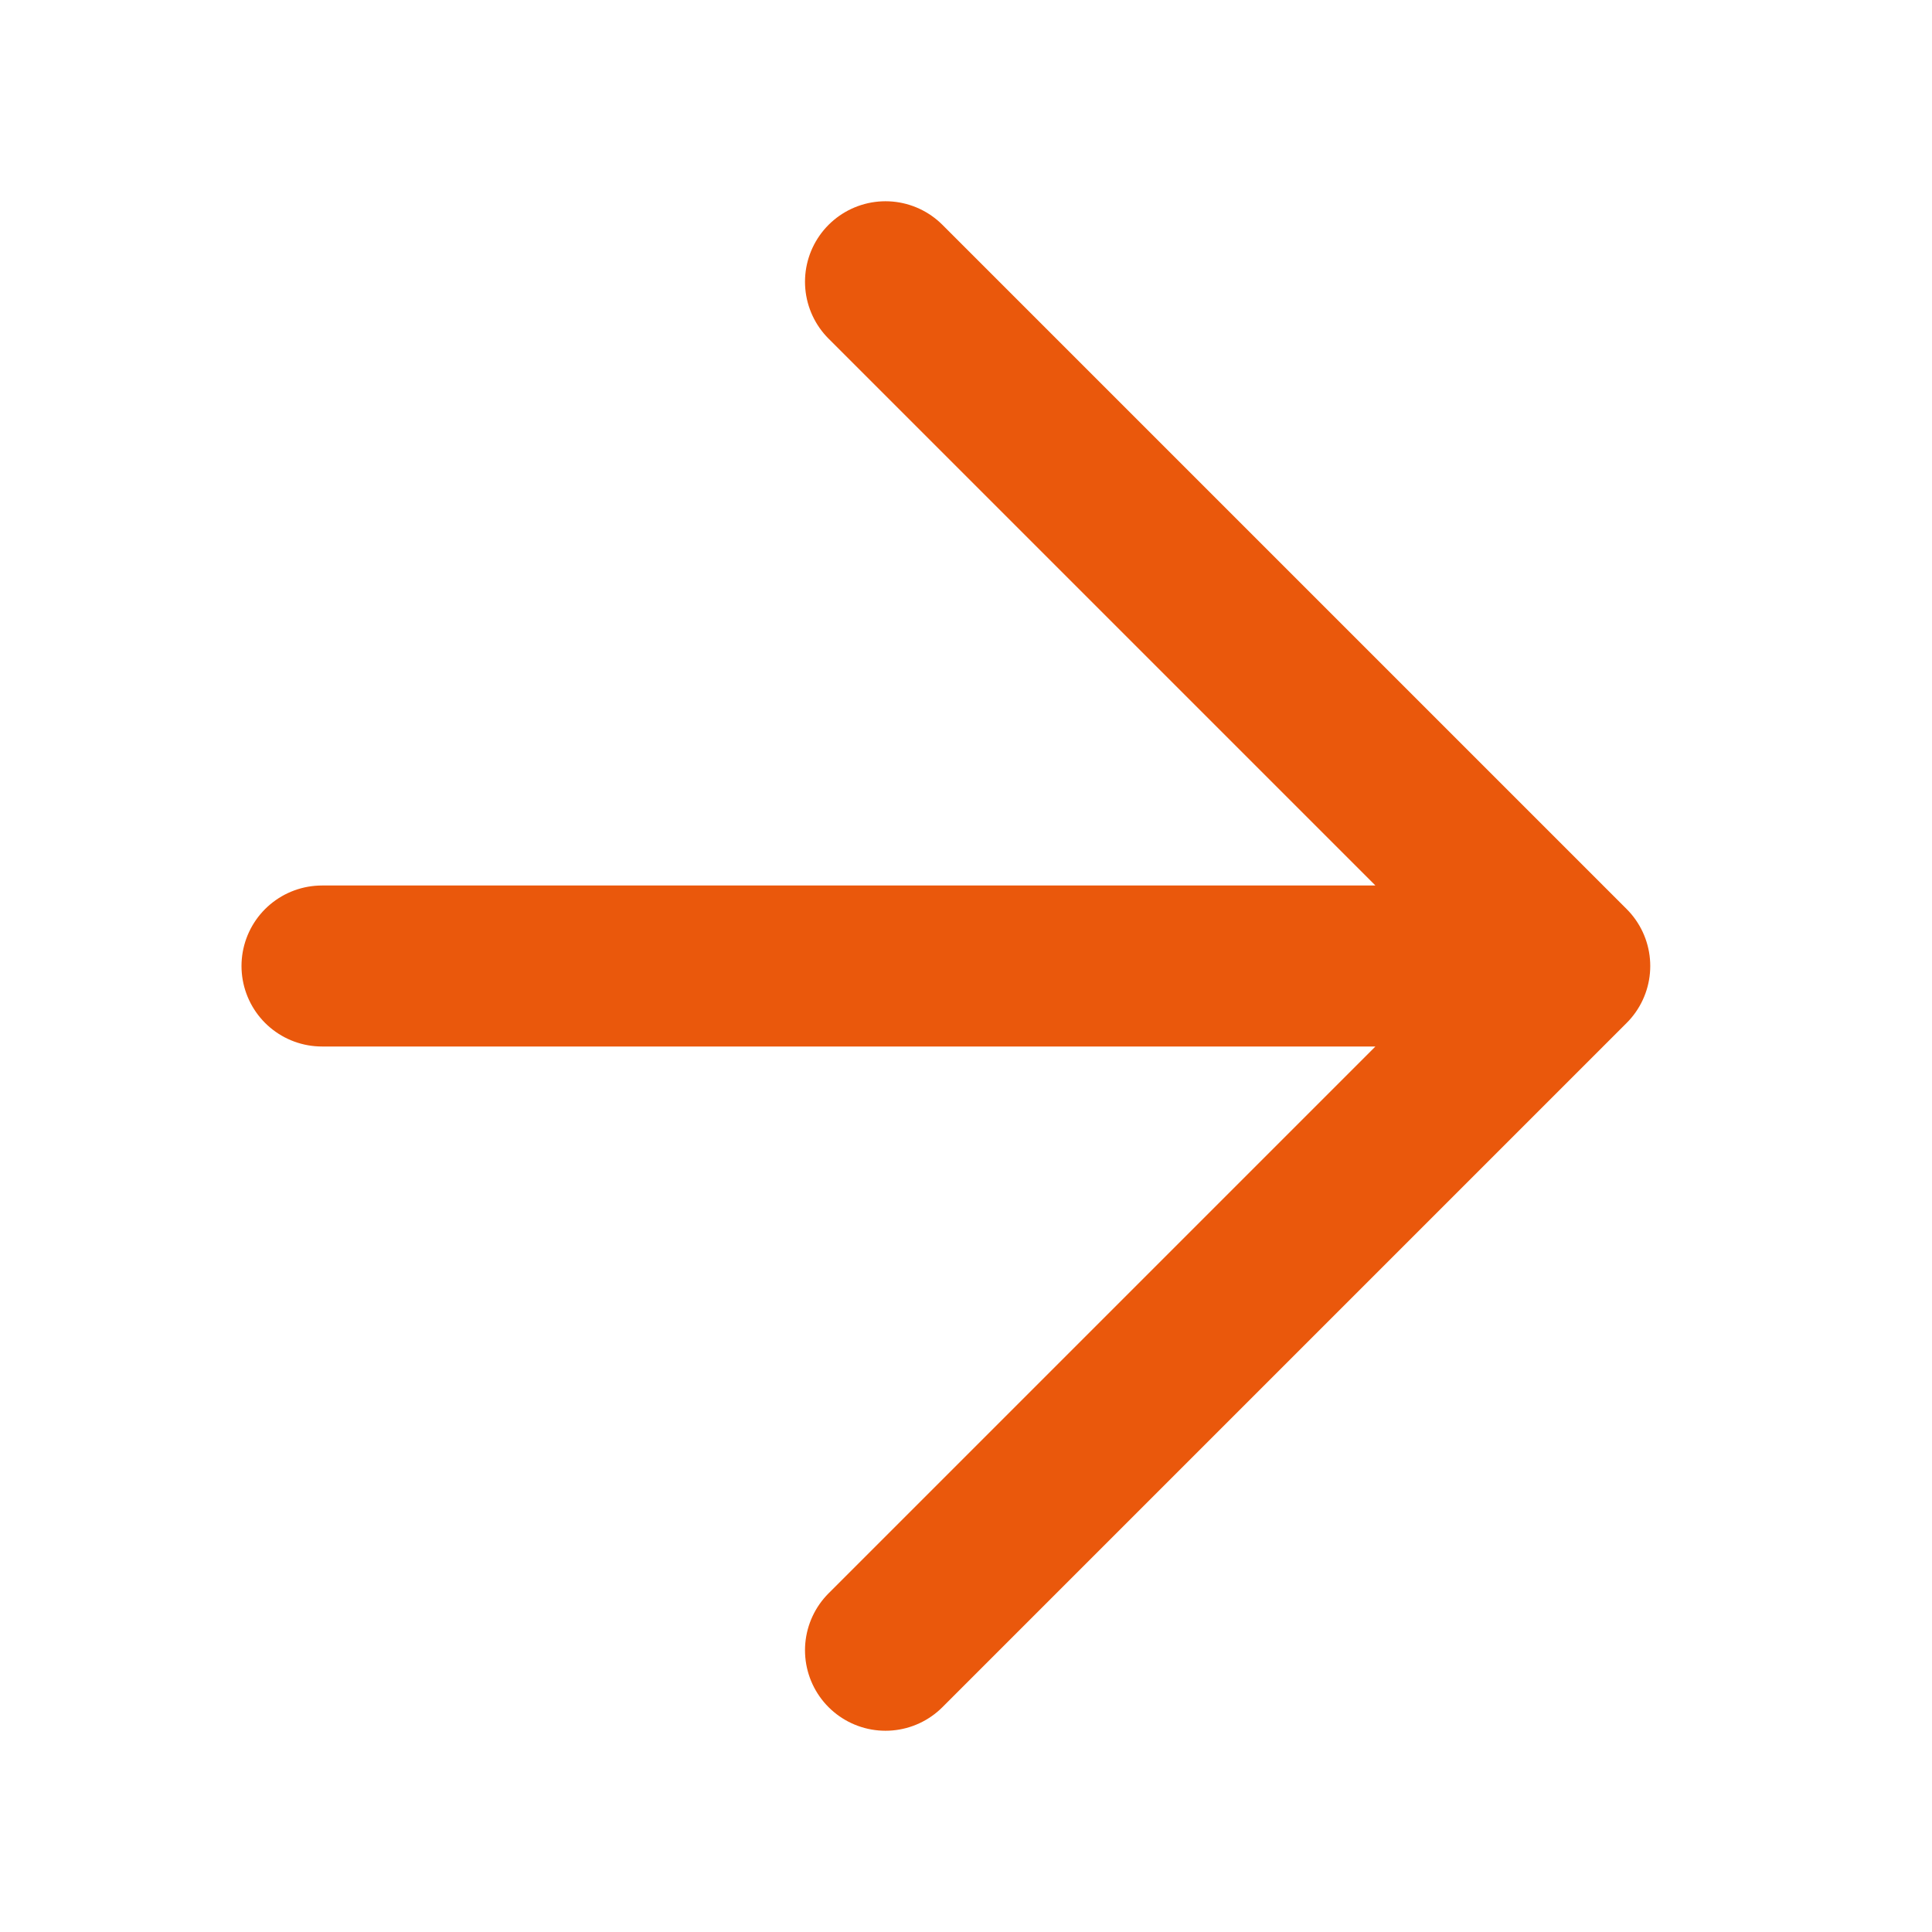
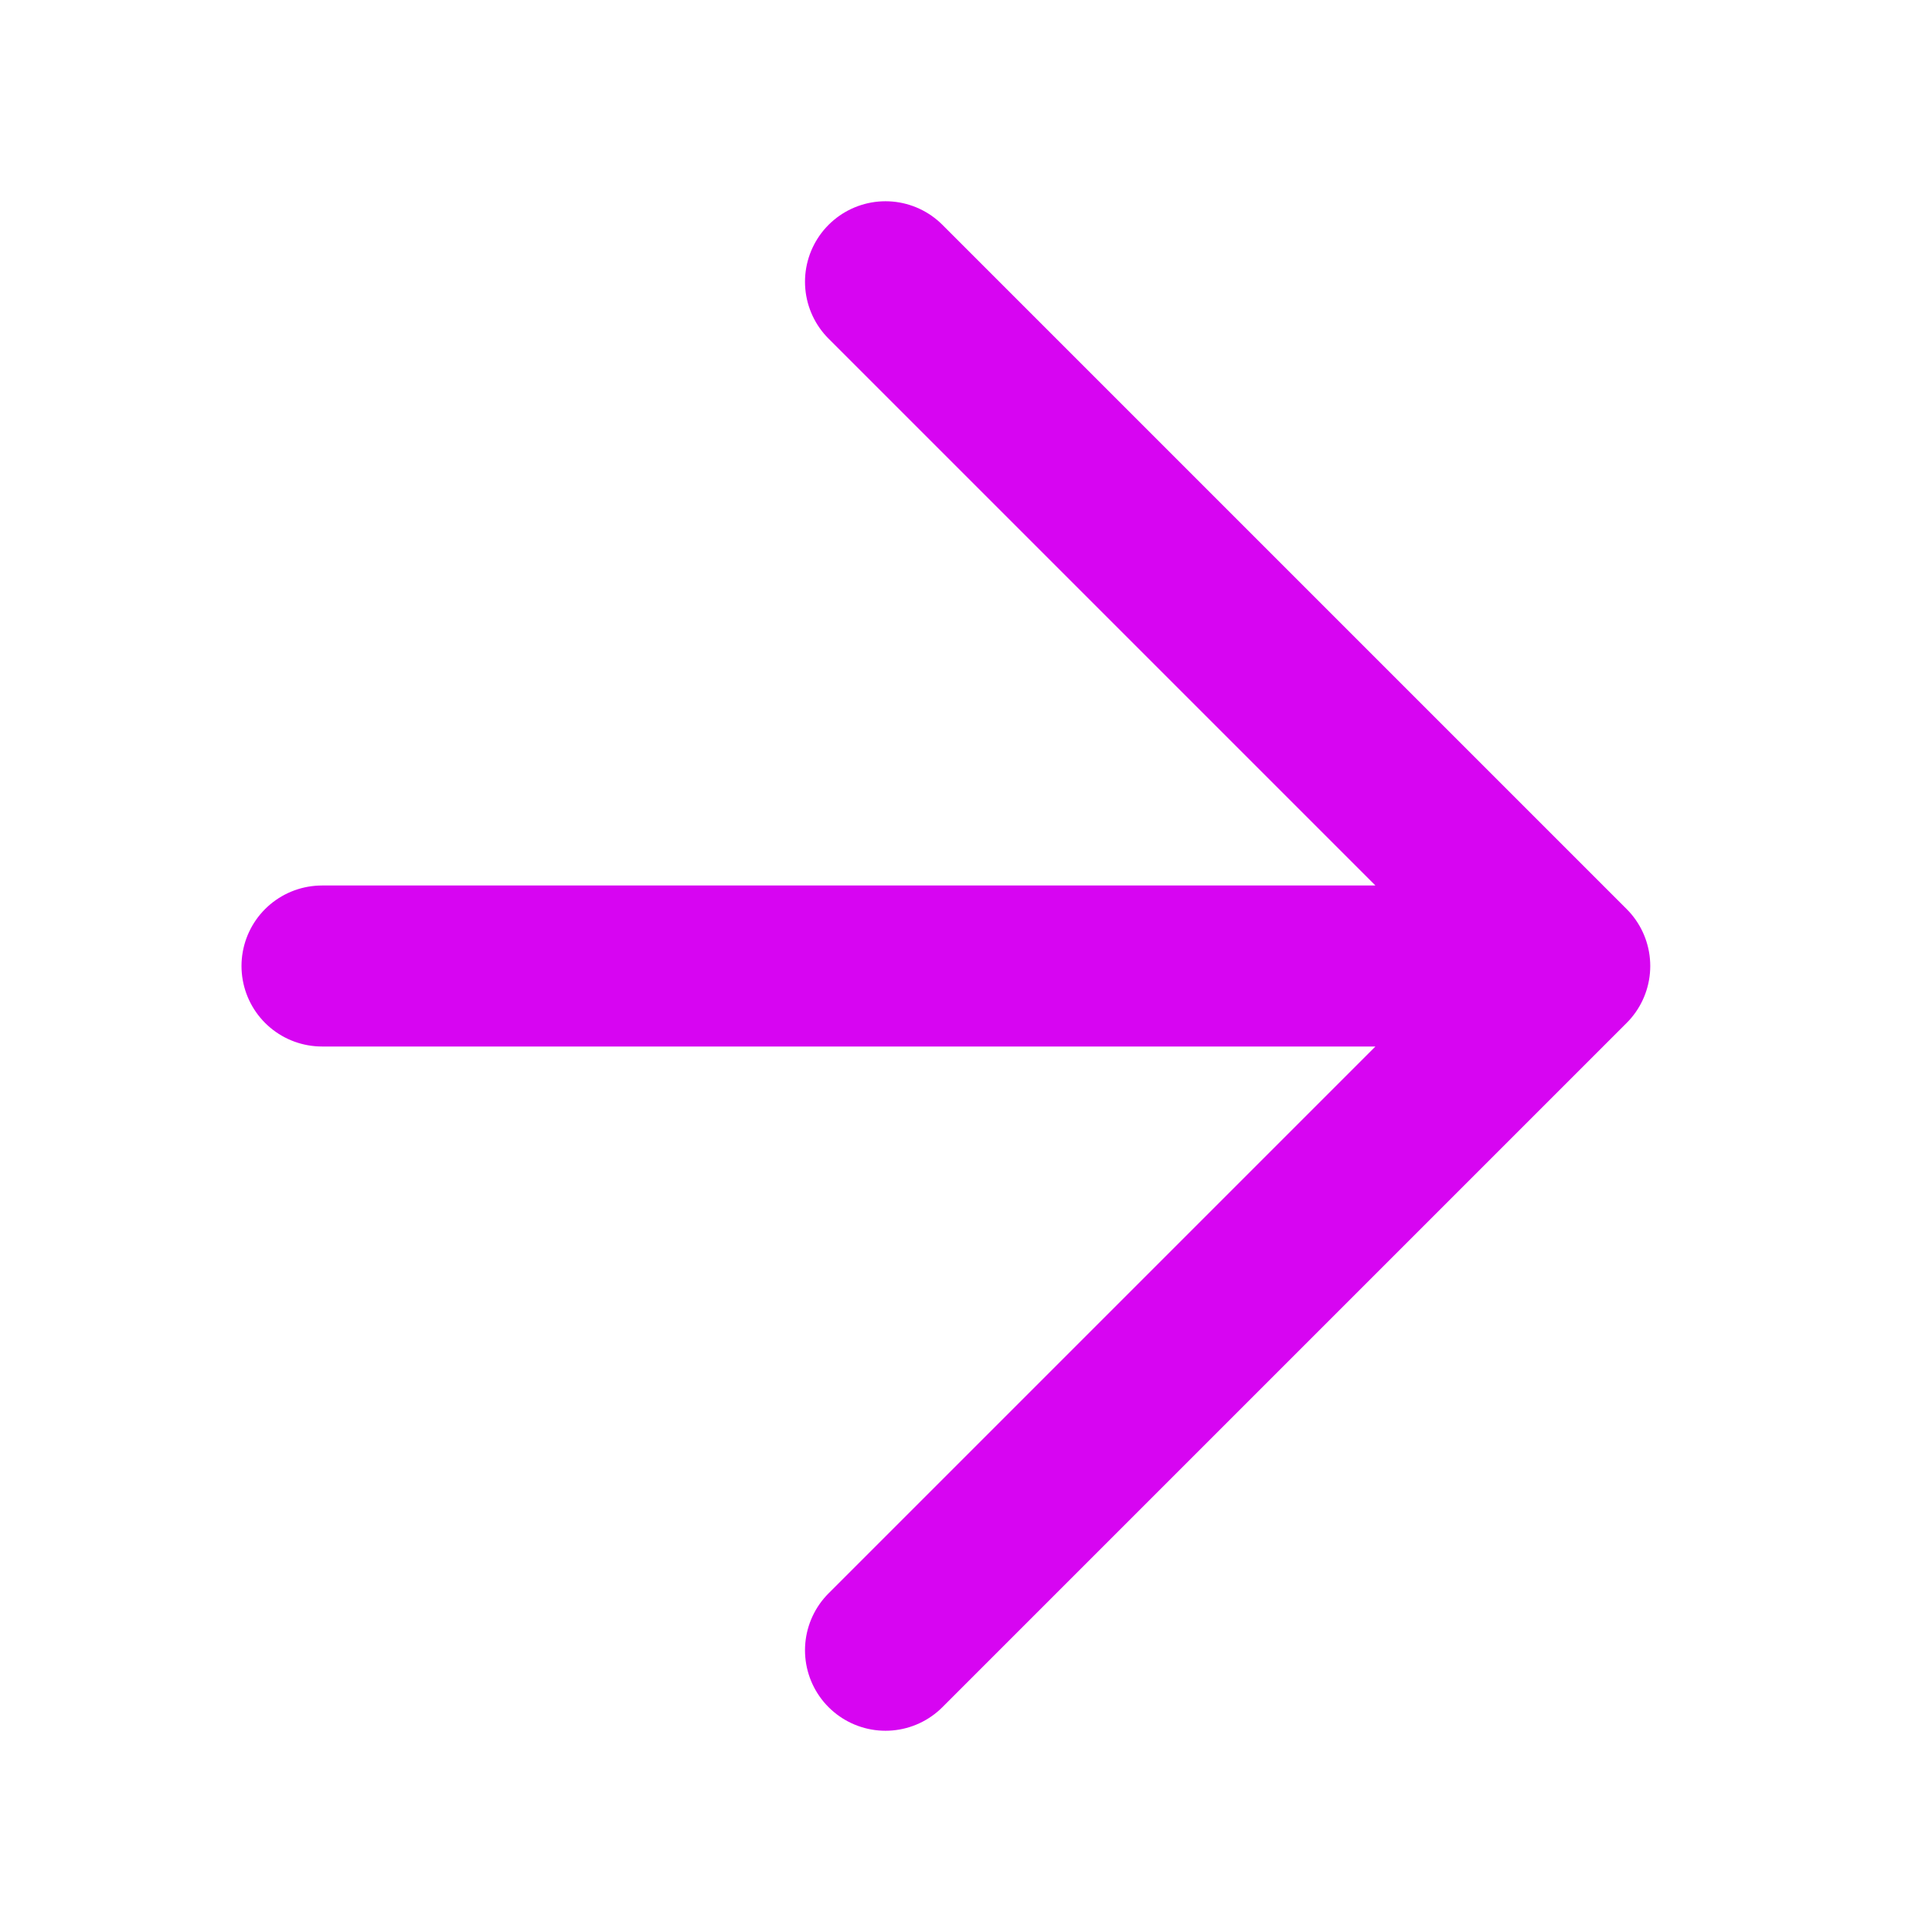
<svg xmlns="http://www.w3.org/2000/svg" width="24" height="24" viewBox="0 0 24 24" fill="none">
-   <path d="M4 12H19.5M19.5 12L11 3.5M19.5 12L11 20.5" stroke="#EA580C" stroke-width="2" stroke-linecap="round" stroke-linejoin="round" />
+   <path d="M4 12H19.5M19.5 12L11 3.5M19.5 12L11 20.5" stroke="#d705f2" stroke-width="2" stroke-linecap="round" stroke-linejoin="round" />
</svg>
